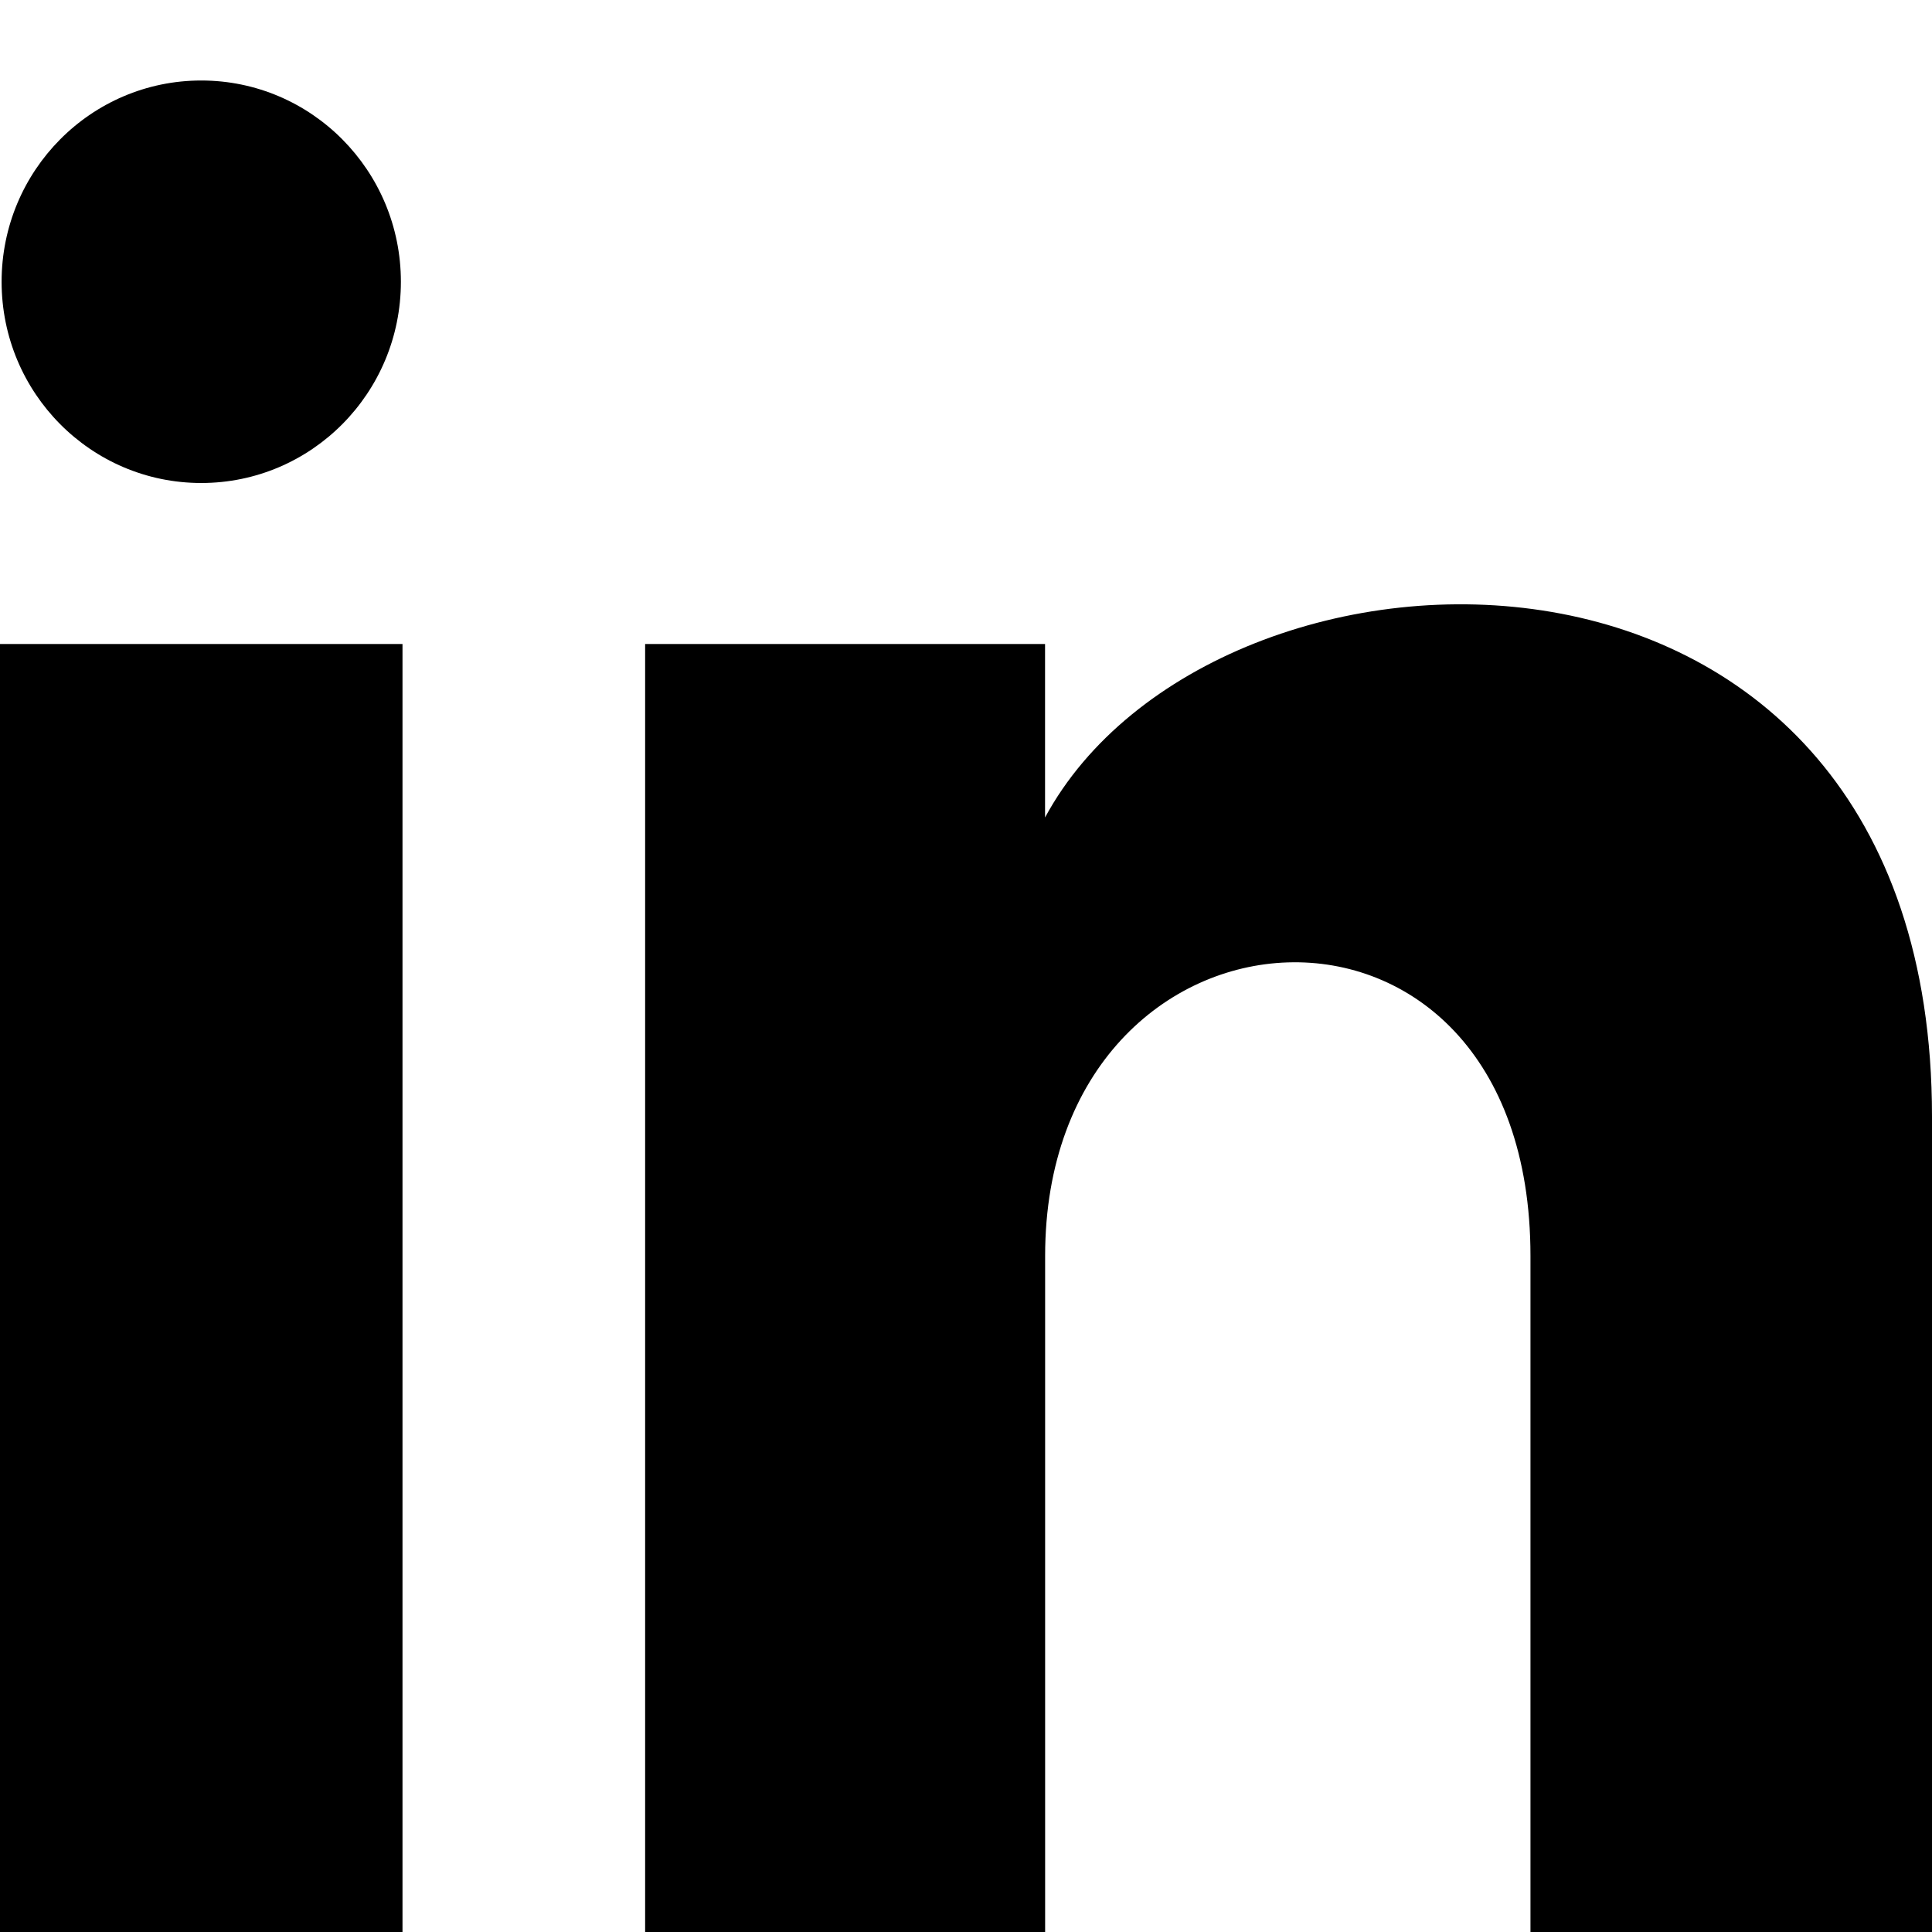
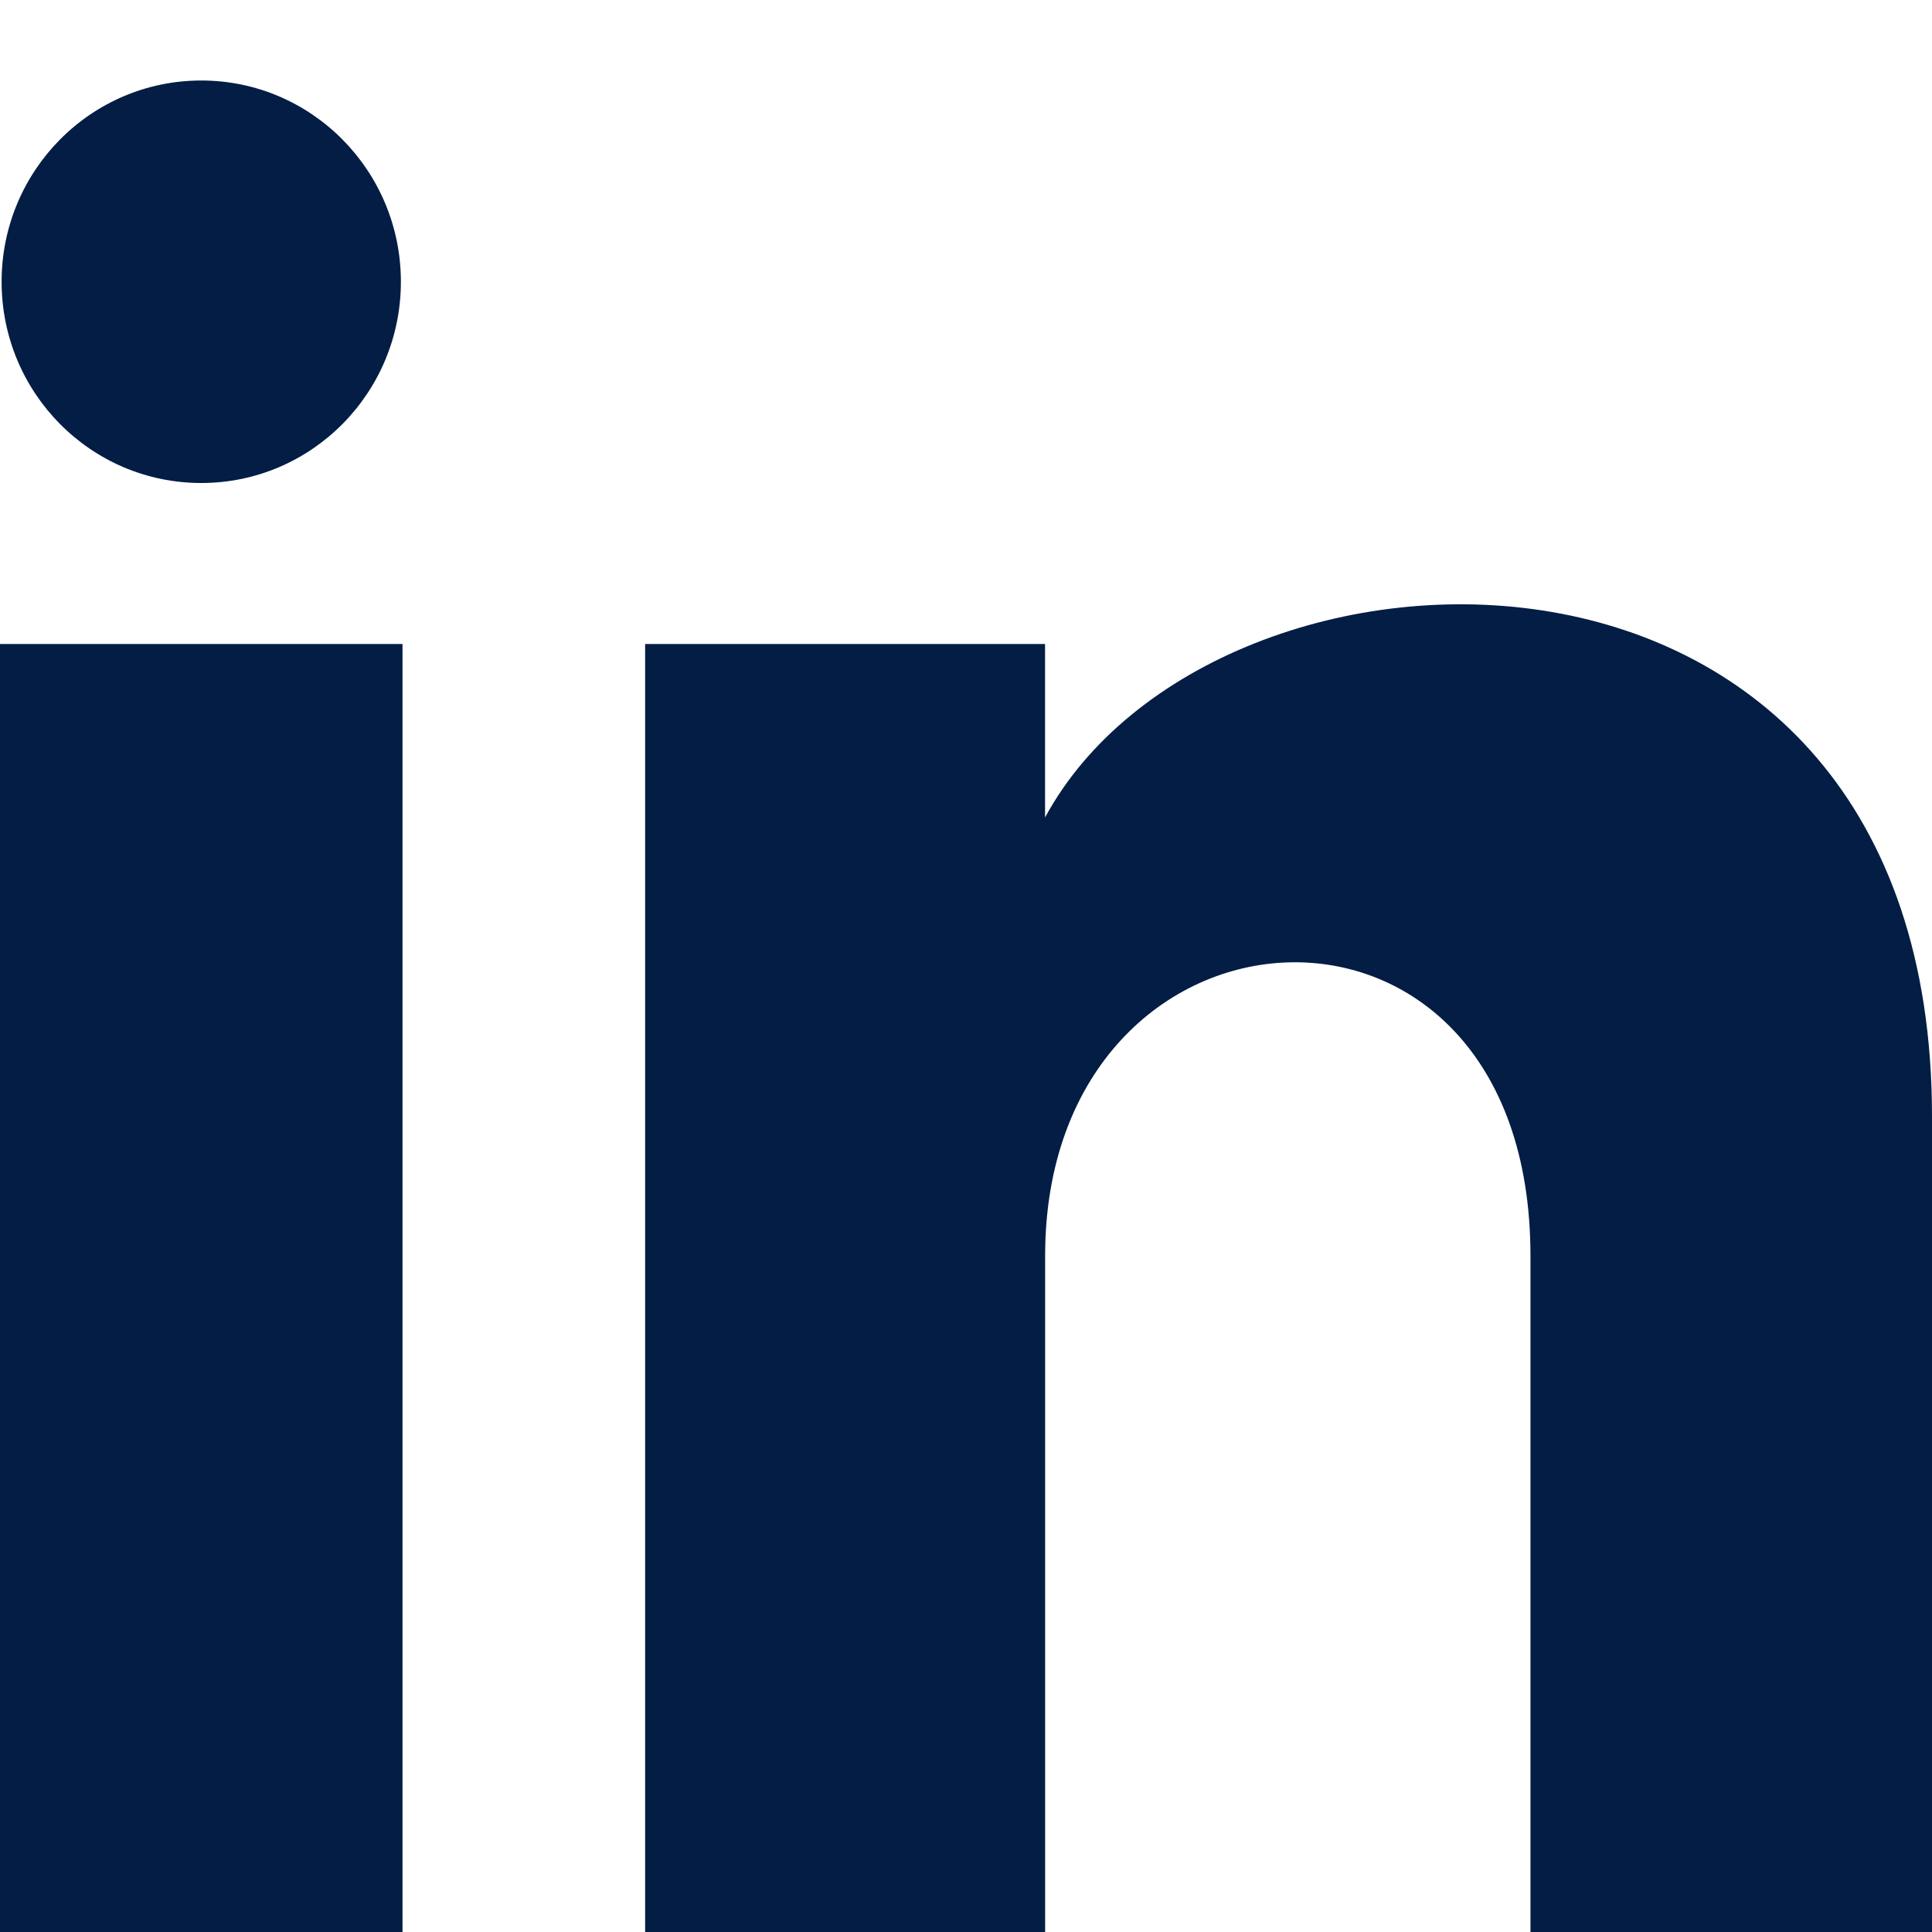
- <svg xmlns="http://www.w3.org/2000/svg" width="24" height="24" viewBox="0 0 24 24">
+ <svg xmlns="http://www.w3.org/2000/svg" fill="#031D44" width="24" height="24" viewBox="0 0 24 24">
  <path d="M4.98 3.5c0 1.381-1.11 2.5-2.48 2.5s-2.48-1.119-2.48-2.5c0-1.38 1.11-2.5 2.48-2.5s2.48 1.12 2.48 2.5zm.02 4.5h-5v16h5v-16zm7.982 0h-4.968v16h4.969v-8.399c0-4.67 6.029-5.052 6.029 0v8.399h4.988v-10.131c0-7.88-8.922-7.593-11.018-3.714v-2.155z" />
</svg>
